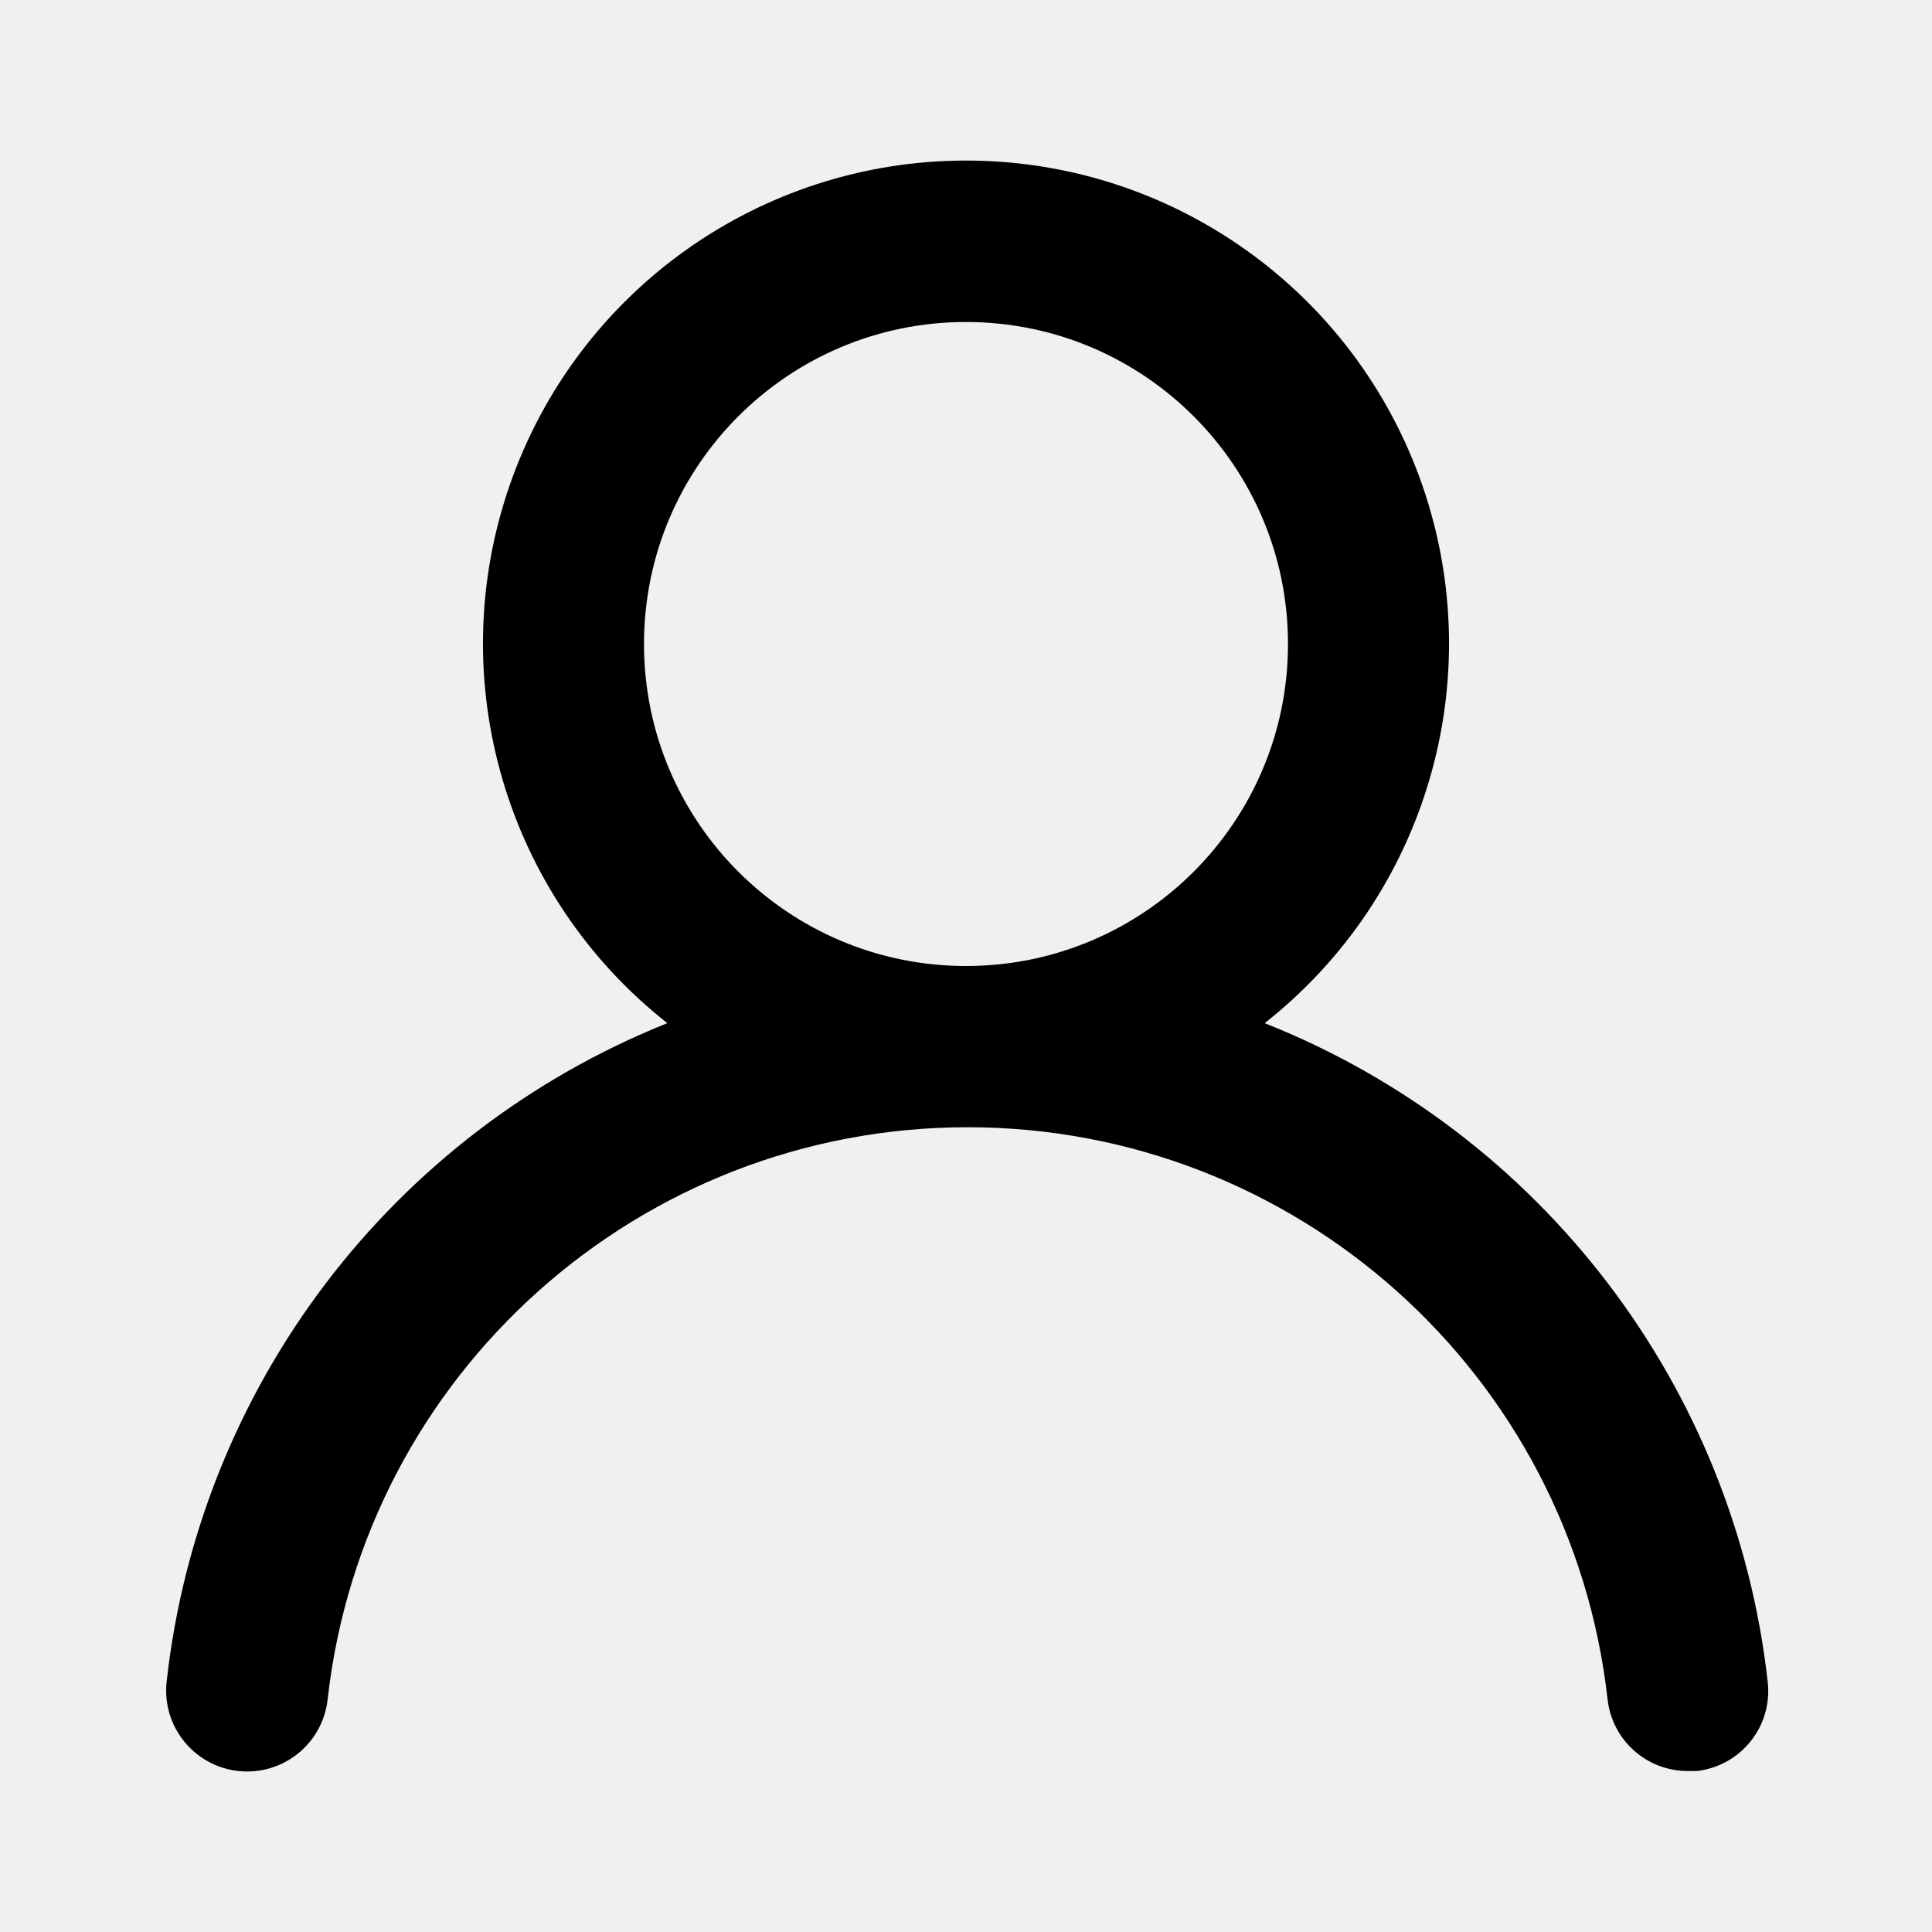
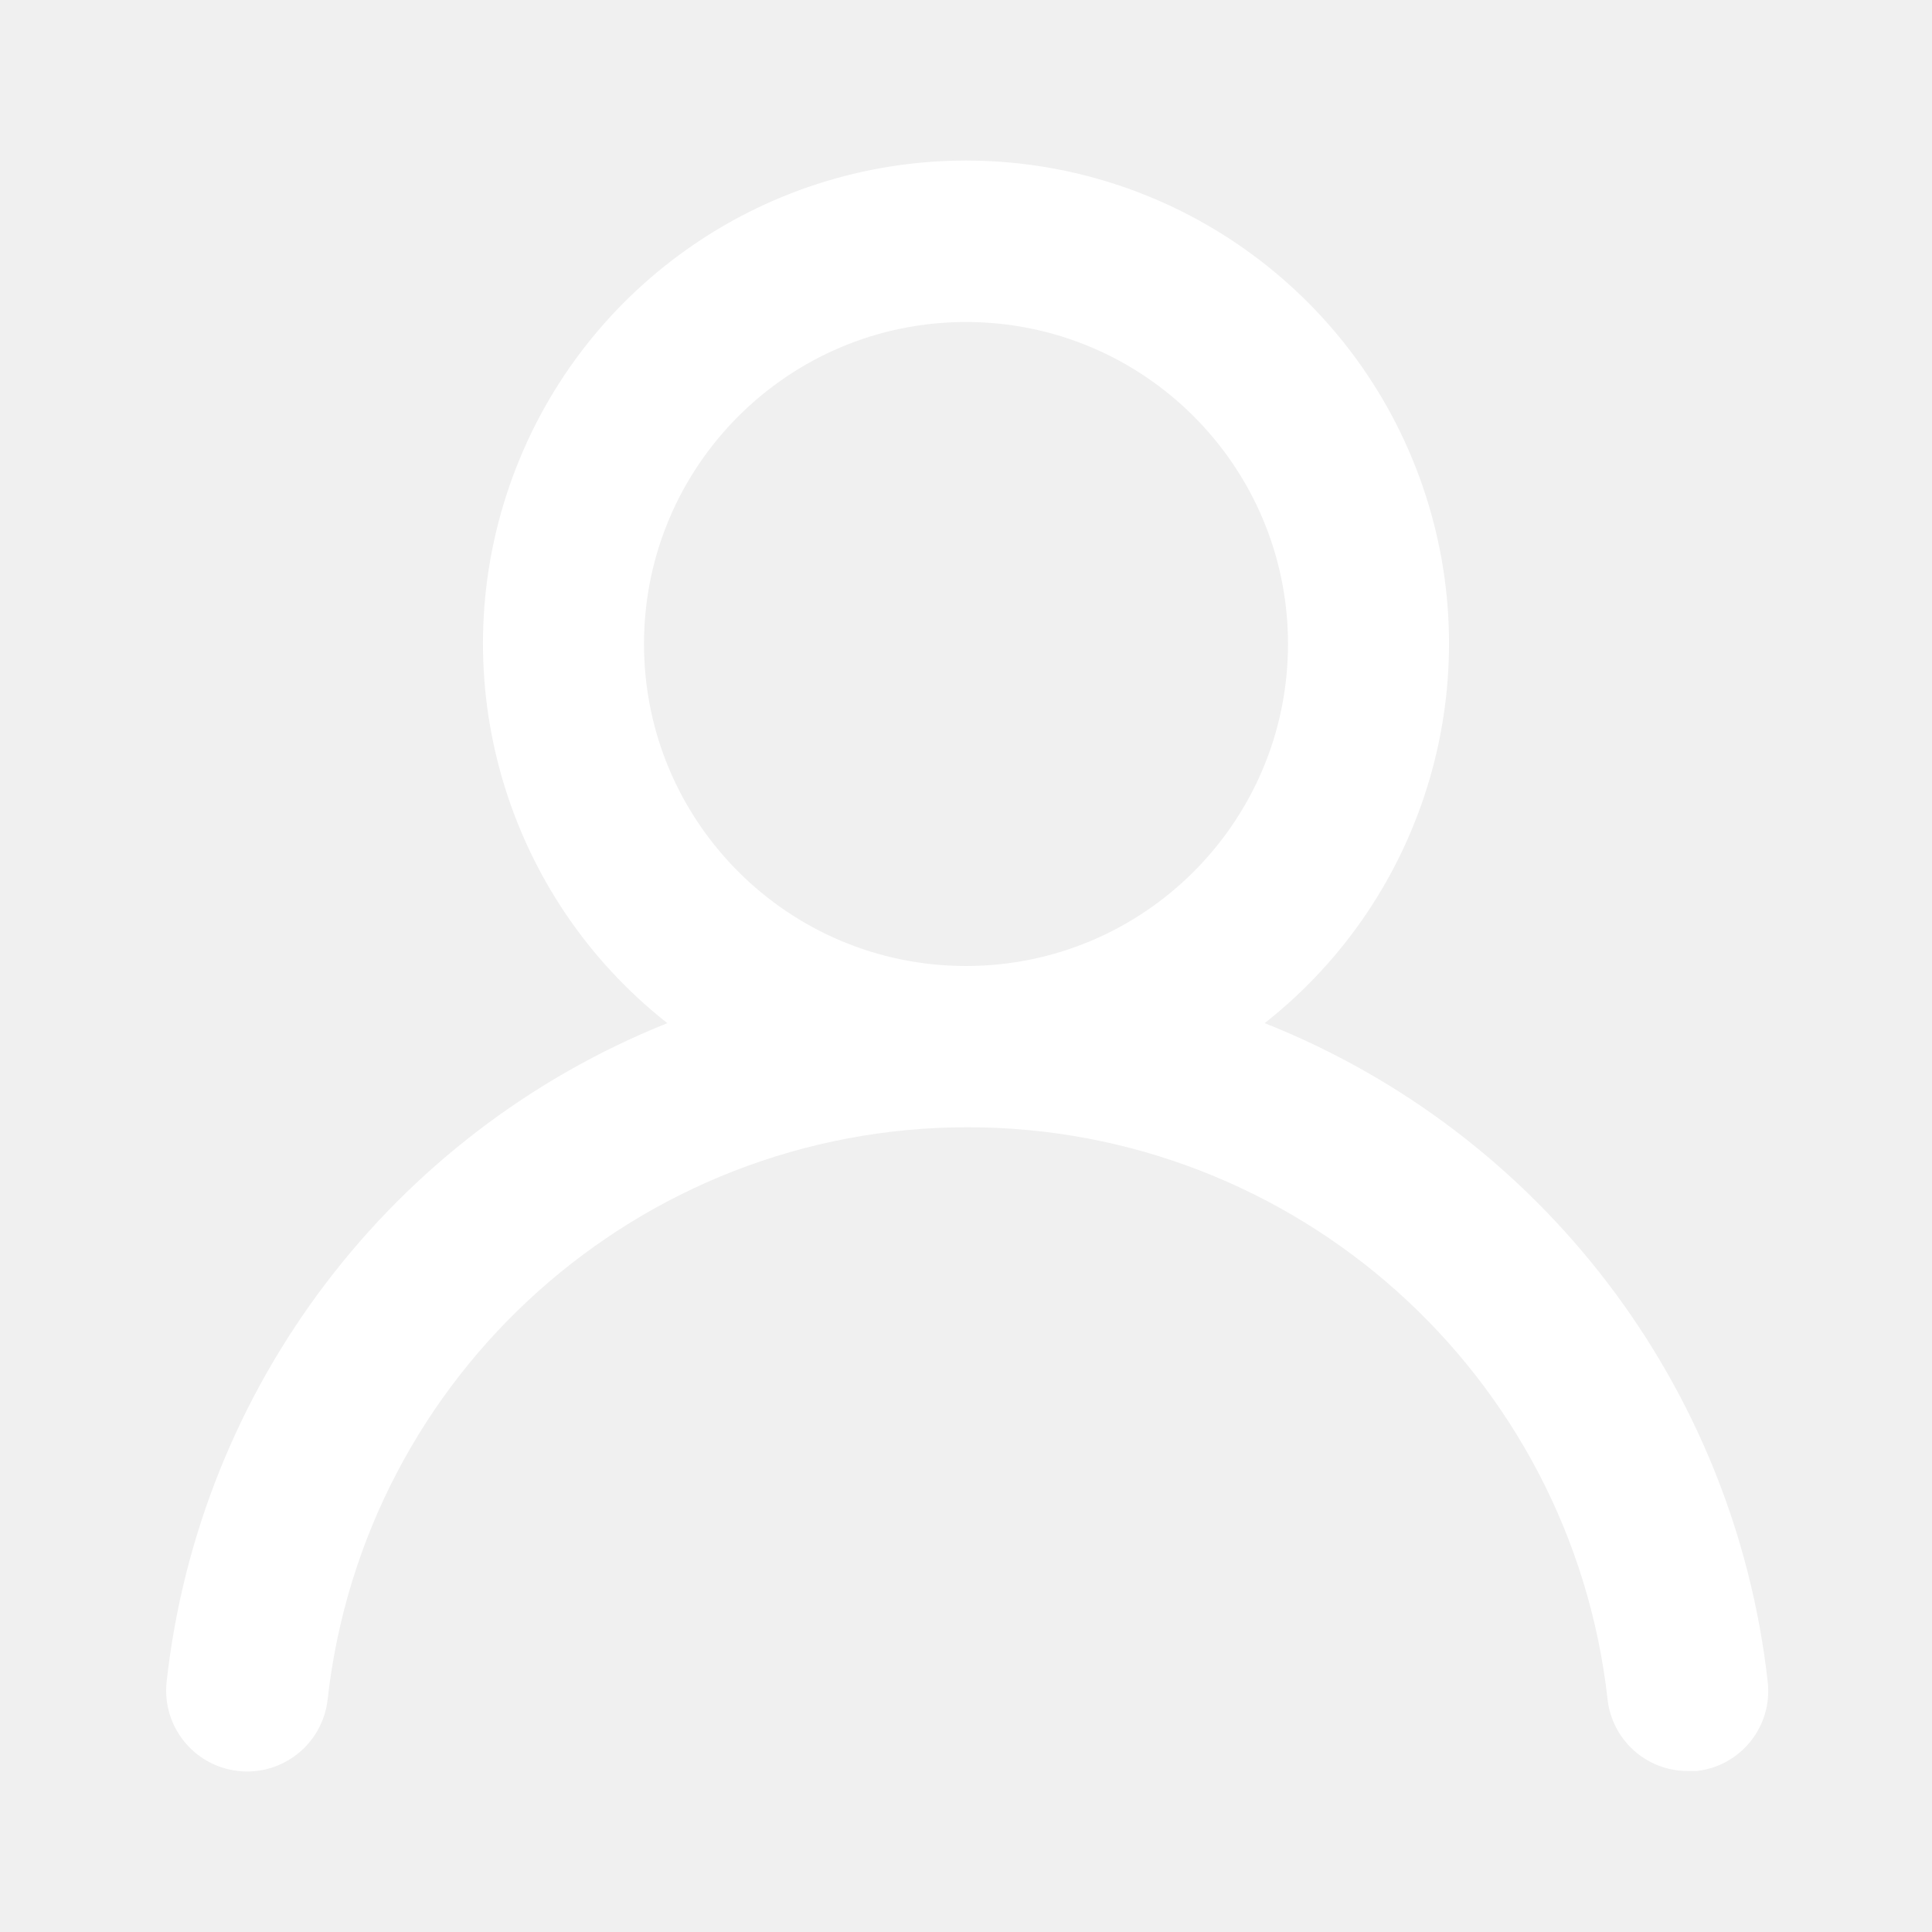
- <svg xmlns="http://www.w3.org/2000/svg" viewBox="0 0 24 24" id="account">
-   <path d="M15.71,12.71a6,6,0,1,0-7.42,0,10,10,0,0,0-6.22,8.18,1,1,0,0,0,2,.22,8,8,0,0,1,15.9,0,1,1,0,0,0,1,.89h.11a1,1,0,0,0,.88-1.1A10,10,0,0,0,15.71,12.71ZM12,12a4,4,0,1,1,4-4A4,4,0,0,1,12,12Z" />
+ <svg xmlns="http://www.w3.org/2000/svg" viewBox="0 0 24 24" fill="white">
+   <g>
+     <path fill="none" d="M0 0h24v24H0z" />
+     <path d="M15.71,12.71a6,6,0,1,0-7.42,0,10,10,0,0,0-6.22,8.18,1,1,0,0,0,2,.22,8,8,0,0,1,15.9,0,1,1,0,0,0,1,.89h.11a1,1,0,0,0,.88-1.1A10,10,0,0,0,15.71,12.71ZM12,12a4,4,0,1,1,4-4A4,4,0,0,1,12,12Z" />
+   </g>
</svg>
